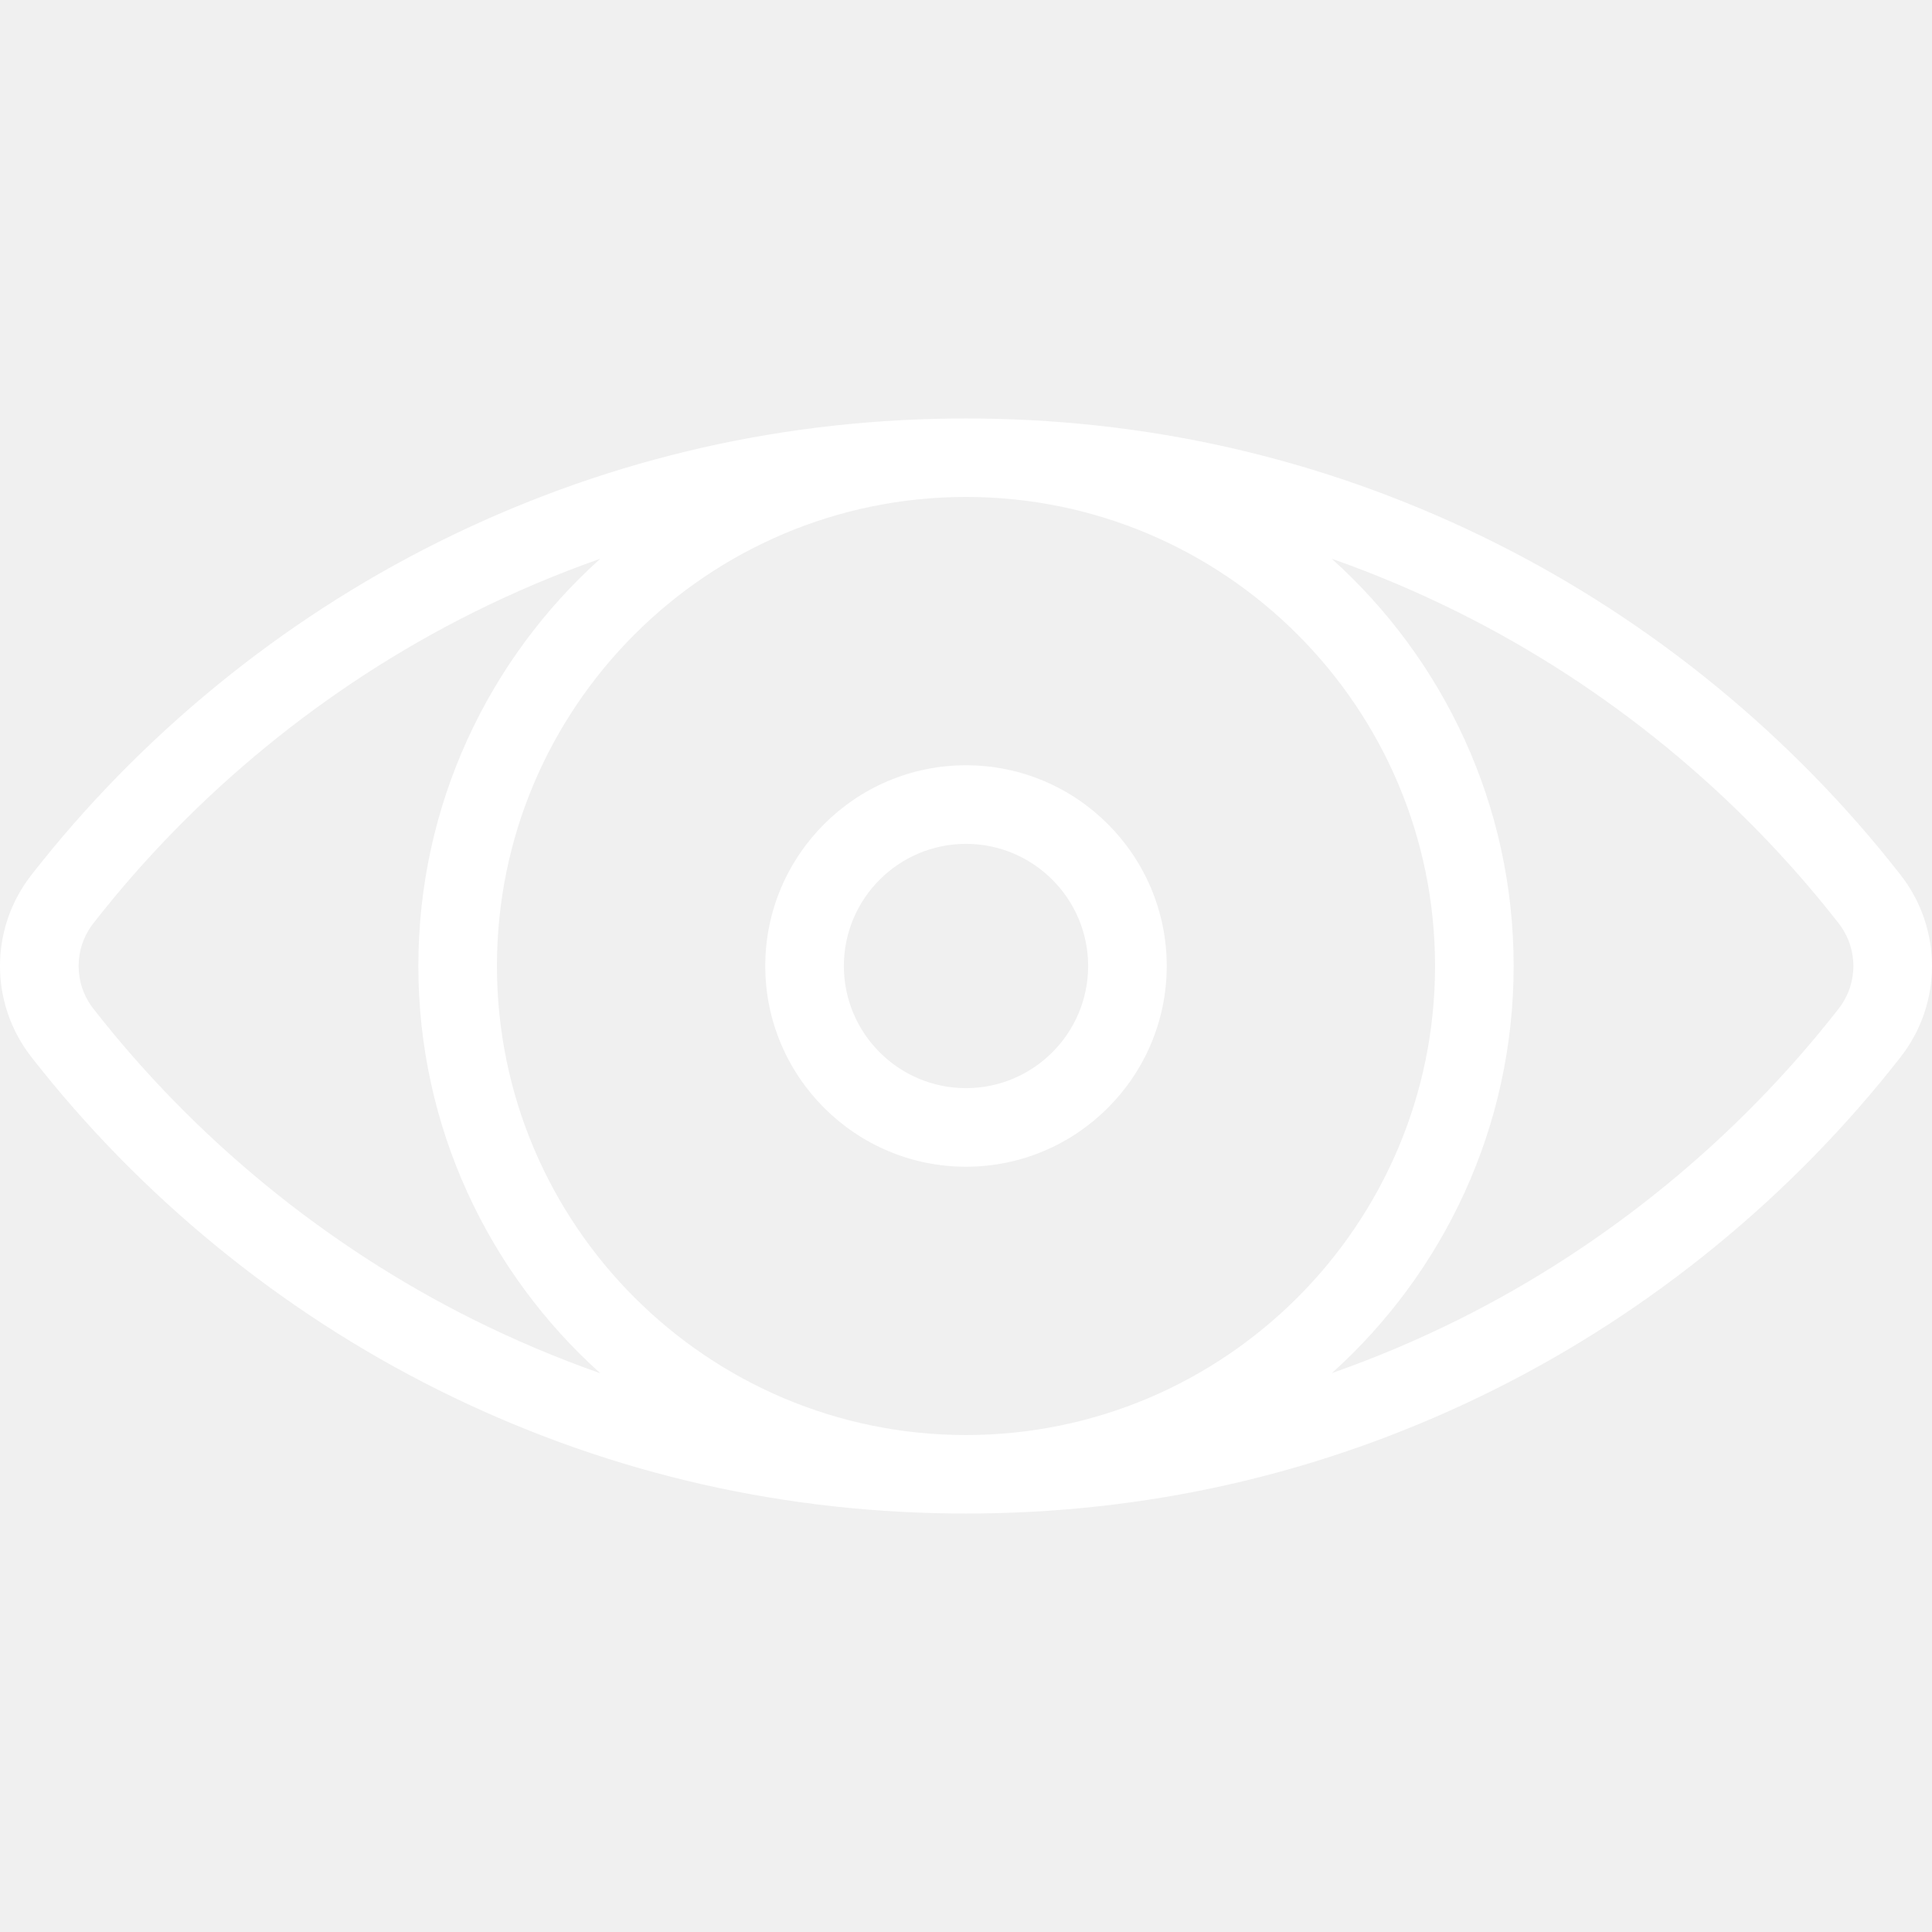
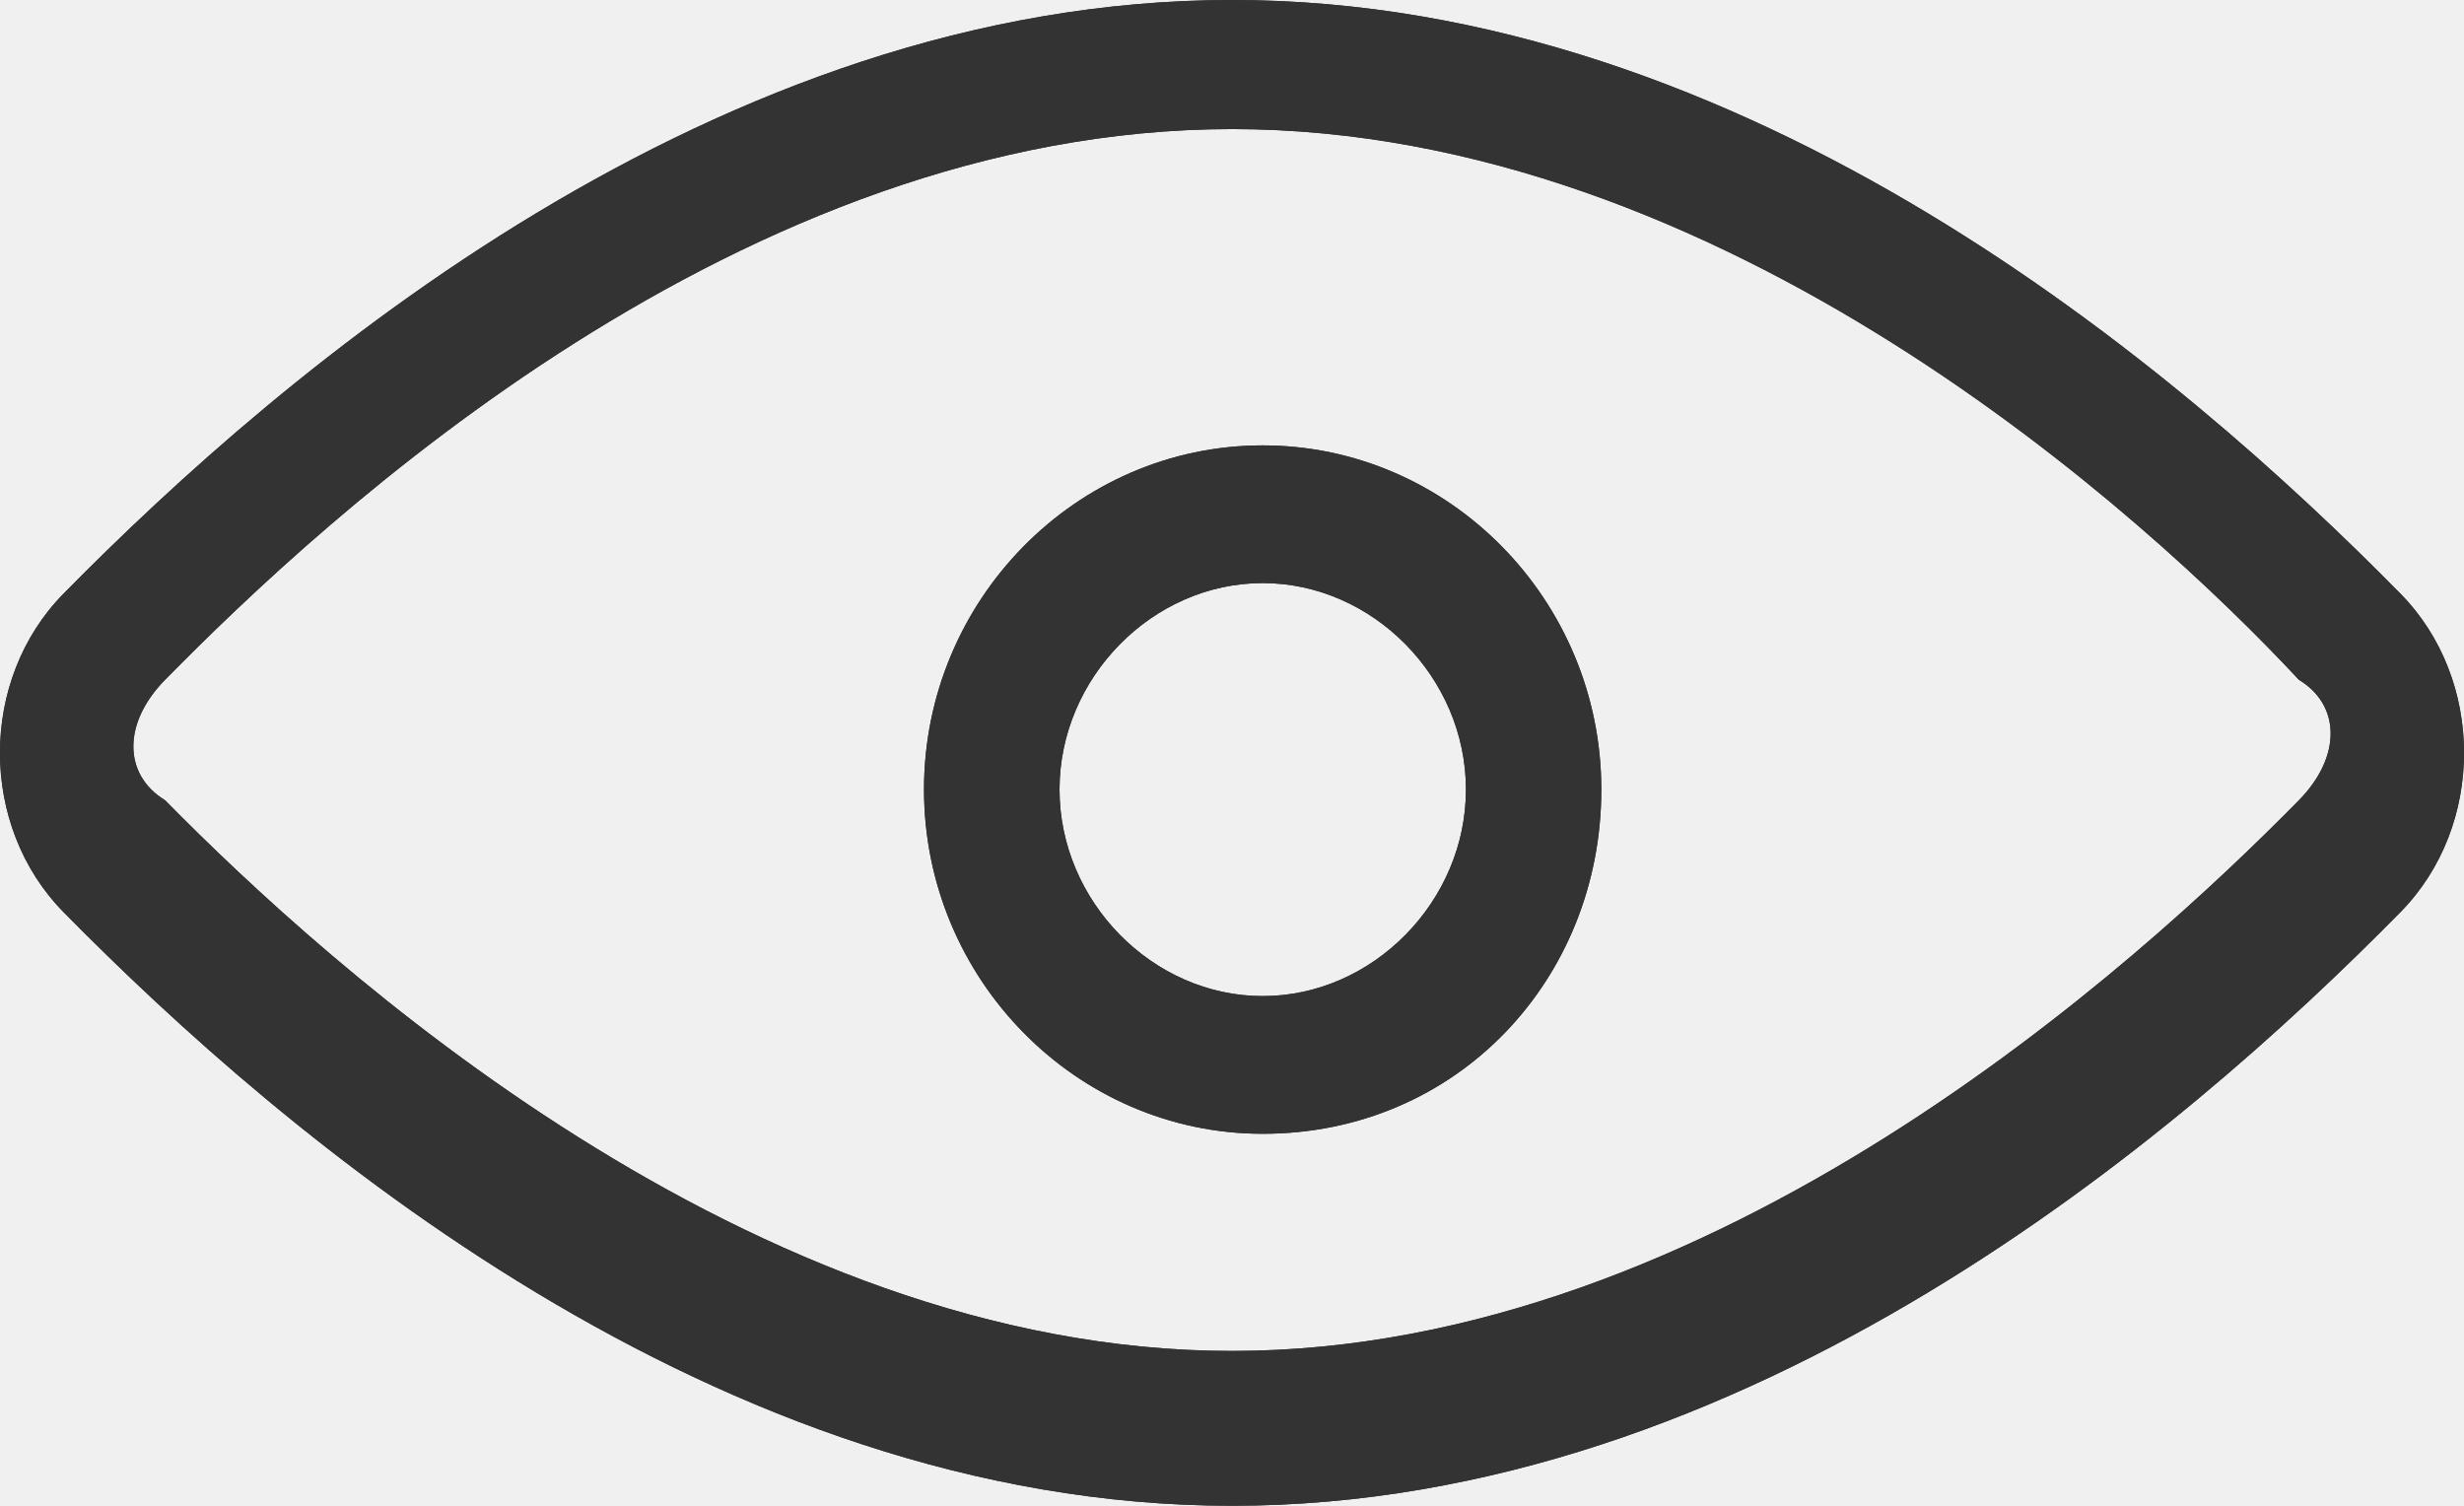
- <svg xmlns="http://www.w3.org/2000/svg" version="1.1" id="Layer_1" x="0px" y="0px" viewBox="0 0 512.001 512.001" style="enable-background:new 0 0 512.001 512.001;" xml:space="preserve" fill="white">
-   <g>
-     <g>
-       <path d="M503.698,231.895c-28.735-36.843-65.956-67.318-107.637-88.128c-42.548-21.243-88.321-32.265-136.104-32.843    c-1.316-0.036-6.6-0.036-7.916,0c-47.782,0.579-93.556,11.6-136.104,32.843c-41.681,20.81-78.9,51.284-107.636,88.128    c-11.07,14.193-11.07,34.018,0,48.211c28.735,36.843,65.955,67.318,107.636,88.128c42.548,21.243,88.321,32.265,136.104,32.843    c1.316,0.036,6.6,0.036,7.916,0c47.782-0.579,93.556-11.6,136.104-32.843c41.681-20.81,78.901-51.284,107.637-88.128    C514.768,265.911,514.768,246.088,503.698,231.895z M125.242,349.599c-38.92-19.432-73.678-47.892-100.517-82.303    c-5.187-6.651-5.187-15.94,0-22.591c26.838-34.411,61.596-62.871,100.517-82.303c11.054-5.518,22.342-10.29,33.839-14.33    c-29.578,26.588-48.213,65.12-48.213,107.928c0,42.81,18.636,81.345,48.217,107.932    C147.588,359.892,136.297,355.118,125.242,349.599z M256,380.303c-68.542,0-124.304-55.762-124.304-124.304    S187.458,131.696,256,131.696S380.304,187.458,380.304,256S324.542,380.303,256,380.303z M487.275,267.295    c-26.838,34.411-61.596,62.871-100.517,82.303c-11.041,5.512-22.322,10.263-33.805,14.299    c29.558-26.587,48.179-65.107,48.179-107.898c0-42.814-18.64-81.351-48.223-107.939c11.5,4.041,22.793,8.819,33.85,14.34    c38.92,19.432,73.678,47.892,100.517,82.303C492.462,251.355,492.462,260.644,487.275,267.295z" />
+ <svg xmlns="http://www.w3.org/2000/svg" width="18" height="11" viewBox="0 0 18 11" version="1.1">
+   <g id="Vector">
+     <mask id="path-1-inside-1" fill="white">
+       <path d="M 9 11C 5.227 11 2.072 8.297 0.464 6.663C -0.155 6.034 -0.155 4.966 0.464 4.337C 2.072 2.703 5.227 -1.5346e-05 9 -1.5346e-05C 12.773 -1.5346e-05 15.928 2.703 17.536 4.337C 18.155 4.966 18.155 6.034 17.536 6.663C 15.928 8.297 12.773 11 9 11ZM 9 0.943C 5.412 0.943 2.381 3.771 1.206 4.966C 0.897 5.28 0.897 5.657 1.206 5.846C 2.381 7.04 5.474 9.869 9 9.869C 12.526 9.869 15.619 7.04 16.794 5.846C 17.103 5.531 17.103 5.154 16.794 4.966C 15.68 3.771 12.588 0.943 9 0.943Z" />
+     </mask>
+     <path d="M 9 11C 5.227 11 2.072 8.297 0.464 6.663C -0.155 6.034 -0.155 4.966 0.464 4.337C 2.072 2.703 5.227 -1.5346e-05 9 -1.5346e-05C 12.773 -1.5346e-05 15.928 2.703 17.536 4.337C 18.155 4.966 18.155 6.034 17.536 6.663C 15.928 8.297 12.773 11 9 11ZM 9 0.943C 5.412 0.943 2.381 3.771 1.206 4.966C 0.897 5.28 0.897 5.657 1.206 5.846C 2.381 7.04 5.474 9.869 9 9.869C 12.526 9.869 15.619 7.04 16.794 5.846C 17.103 5.531 17.103 5.154 16.794 4.966C 15.68 3.771 12.588 0.943 9 0.943Z" fill="#333333" />
+     <g mask="url(#path-1-inside-1)">
+       <path d="M 17.536 4.337L 16.823 5.039L 17.536 4.337ZM 17.536 6.663L 16.823 5.961L 17.536 6.663ZM 1.206 5.846L 1.919 5.144L 1.832 5.056L 1.727 4.992L 1.206 5.846ZM 16.794 5.846L 17.507 6.547L 16.794 5.846ZM 16.794 4.966L 16.062 5.648L 16.156 5.748L 16.273 5.82L 16.794 4.966ZM 9 10C 5.668 10 2.769 7.58 1.177 5.961L -0.249 7.364C 1.375 9.014 4.786 12 9 12L 9 10ZM 1.177 5.961C 0.941 5.722 0.941 5.278 1.177 5.039L -0.249 3.636C -1.25 4.653 -1.25 6.346 -0.249 7.364L 1.177 5.961ZM 1.177 5.039C 2.769 3.42 5.668 1 9 1L 9 -1C 4.786 -1 1.375 1.986 -0.249 3.636L 1.177 5.039ZM 9 1C 12.332 1 15.231 3.42 16.823 5.039L 18.249 3.636C 16.625 1.986 13.214 -1 9 -1L 9 1ZM 16.823 5.039C 17.059 5.278 17.059 5.722 16.823 5.961L 18.249 7.364C 19.25 6.346 19.25 4.653 18.249 3.636L 16.823 5.039ZM 16.823 5.961C 15.231 7.58 12.332 10 9 10L 9 12C 13.214 12 16.625 9.014 18.249 7.364L 16.823 5.961ZM 9 -0.057C 6.947 -0.057 5.105 0.749 3.664 1.661C 2.217 2.577 1.103 3.645 0.493 4.264L 1.919 5.667C 2.484 5.093 3.474 4.148 4.733 3.351C 5.998 2.551 7.466 1.943 9 1.943L 9 -0.057ZM 0.493 4.264C 0.208 4.555 -0.026 4.966 -0.026 5.453C -0.026 5.979 0.251 6.434 0.686 6.7L 1.727 4.992C 1.778 5.023 1.845 5.08 1.898 5.172C 1.951 5.264 1.974 5.364 1.974 5.453C 1.974 5.625 1.895 5.691 1.919 5.667L 0.493 4.264ZM 0.493 6.547C 1.108 7.172 2.236 8.237 3.689 9.151C 5.134 10.061 6.976 10.869 9 10.869L 9 8.869C 7.498 8.869 6.031 8.262 4.754 7.459C 3.485 6.66 2.48 5.714 1.919 5.144L 0.493 6.547ZM 9 10.869C 11.024 10.869 12.866 10.061 14.311 9.151C 15.764 8.237 16.892 7.172 17.507 6.547L 16.081 5.144C 15.52 5.714 14.515 6.66 13.246 7.459C 11.969 8.262 10.502 8.869 9 8.869L 9 10.869ZM 17.507 6.547C 17.792 6.257 18.026 5.845 18.026 5.359C 18.026 4.833 17.75 4.377 17.314 4.112L 16.273 5.82C 16.222 5.788 16.155 5.731 16.102 5.64C 16.049 5.547 16.026 5.448 16.026 5.359C 16.026 5.186 16.105 5.12 16.081 5.144L 17.507 6.547ZM 17.525 4.284C 16.93 3.645 15.812 2.576 14.357 1.66C 12.908 0.748 11.052 -0.057 9 -0.057L 9 1.943C 10.536 1.943 12.019 2.552 13.292 3.353C 14.559 4.15 15.545 5.092 16.062 5.648L 17.525 4.284Z" fill="#333333" />
    </g>
  </g>
-   <g>
-     <g>
-       <path d="M256,202.804c-29.332,0-53.195,23.863-53.195,53.195s23.863,53.195,53.195,53.195s53.195-23.863,53.195-53.195    C309.196,226.667,285.333,202.804,256,202.804z M256,288.367c-17.847,0-32.368-14.519-32.368-32.368    c0-17.848,14.519-32.367,32.368-32.367c17.847,0,32.367,14.519,32.367,32.367C288.368,273.848,273.847,288.367,256,288.367z" />
+   <g id="Vector_2" transform="translate(6.75 3.25352)">
+     <mask id="path-3-inside-2" fill="white">
+       <path d="M 2.474 5.029C 1.113 5.029 -7.55074e-06 3.897 -7.55074e-06 2.514C -7.55074e-06 1.131 1.113 3.0692e-05 2.474 3.0692e-05C 3.835 3.0692e-05 4.948 1.131 4.948 2.514C 4.948 3.897 3.897 5.029 2.474 5.029ZM 2.474 1.006C 1.67 1.006 0.99 1.697 0.99 2.514C 0.99 3.331 1.67 4.023 2.474 4.023C 3.278 4.023 3.959 3.331 3.959 2.514C 3.959 1.697 3.278 1.006 2.474 1.006Z" />
+     </mask>
+     <path d="M 2.474 5.029C 1.113 5.029 -7.55074e-06 3.897 -7.55074e-06 2.514C -7.55074e-06 1.131 1.113 3.0692e-05 2.474 3.0692e-05C 3.835 3.0692e-05 4.948 1.131 4.948 2.514C 4.948 3.897 3.897 5.029 2.474 5.029ZM 2.474 1.006C 1.67 1.006 0.99 1.697 0.99 2.514C 0.99 3.331 1.67 4.023 2.474 4.023C 3.278 4.023 3.959 3.331 3.959 2.514C 3.959 1.697 3.278 1.006 2.474 1.006Z" fill="#333333" />
+     <g mask="url(#path-3-inside-2)">
+       <path d="M 3.959 2.514L 2.959 2.514L 3.959 2.514ZM 2.474 4.029C 1.681 4.029 1 3.36 1 2.514L -1 2.514C -1 4.434 0.546 6.029 2.474 6.029L 2.474 4.029ZM 1 2.514C 1 1.669 1.681 1 2.474 1L 2.474 -1C 0.546 -1 -1 0.594 -1 2.514L 1 2.514ZM 2.474 1C 3.268 1 3.948 1.669 3.948 2.514L 5.948 2.514C 5.948 0.594 4.402 -1 2.474 -1L 2.474 1ZM 3.948 2.514C 3.948 3.377 3.313 4.029 2.474 4.029L 2.474 6.029C 4.48 6.029 5.948 4.418 5.948 2.514L 3.948 2.514ZM 2.474 0.006C 1.103 0.006 -0.01 1.16 -0.01 2.514L 1.99 2.514C 1.99 2.234 2.237 2.006 2.474 2.006L 2.474 0.006ZM -0.01 2.514C -0.01 3.869 1.103 5.023 2.474 5.023L 2.474 3.023C 2.237 3.023 1.99 2.794 1.99 2.514L -0.01 2.514ZM 2.474 5.023C 3.846 5.023 4.959 3.869 4.959 2.514L 2.959 2.514C 2.959 2.794 2.711 3.023 2.474 3.023L 2.474 5.023ZM 4.959 2.514C 4.959 1.16 3.846 0.006 2.474 0.006L 2.474 2.006C 2.711 2.006 2.959 2.234 2.959 2.514L 4.959 2.514Z" fill="#333333" />
    </g>
  </g>
</svg>
